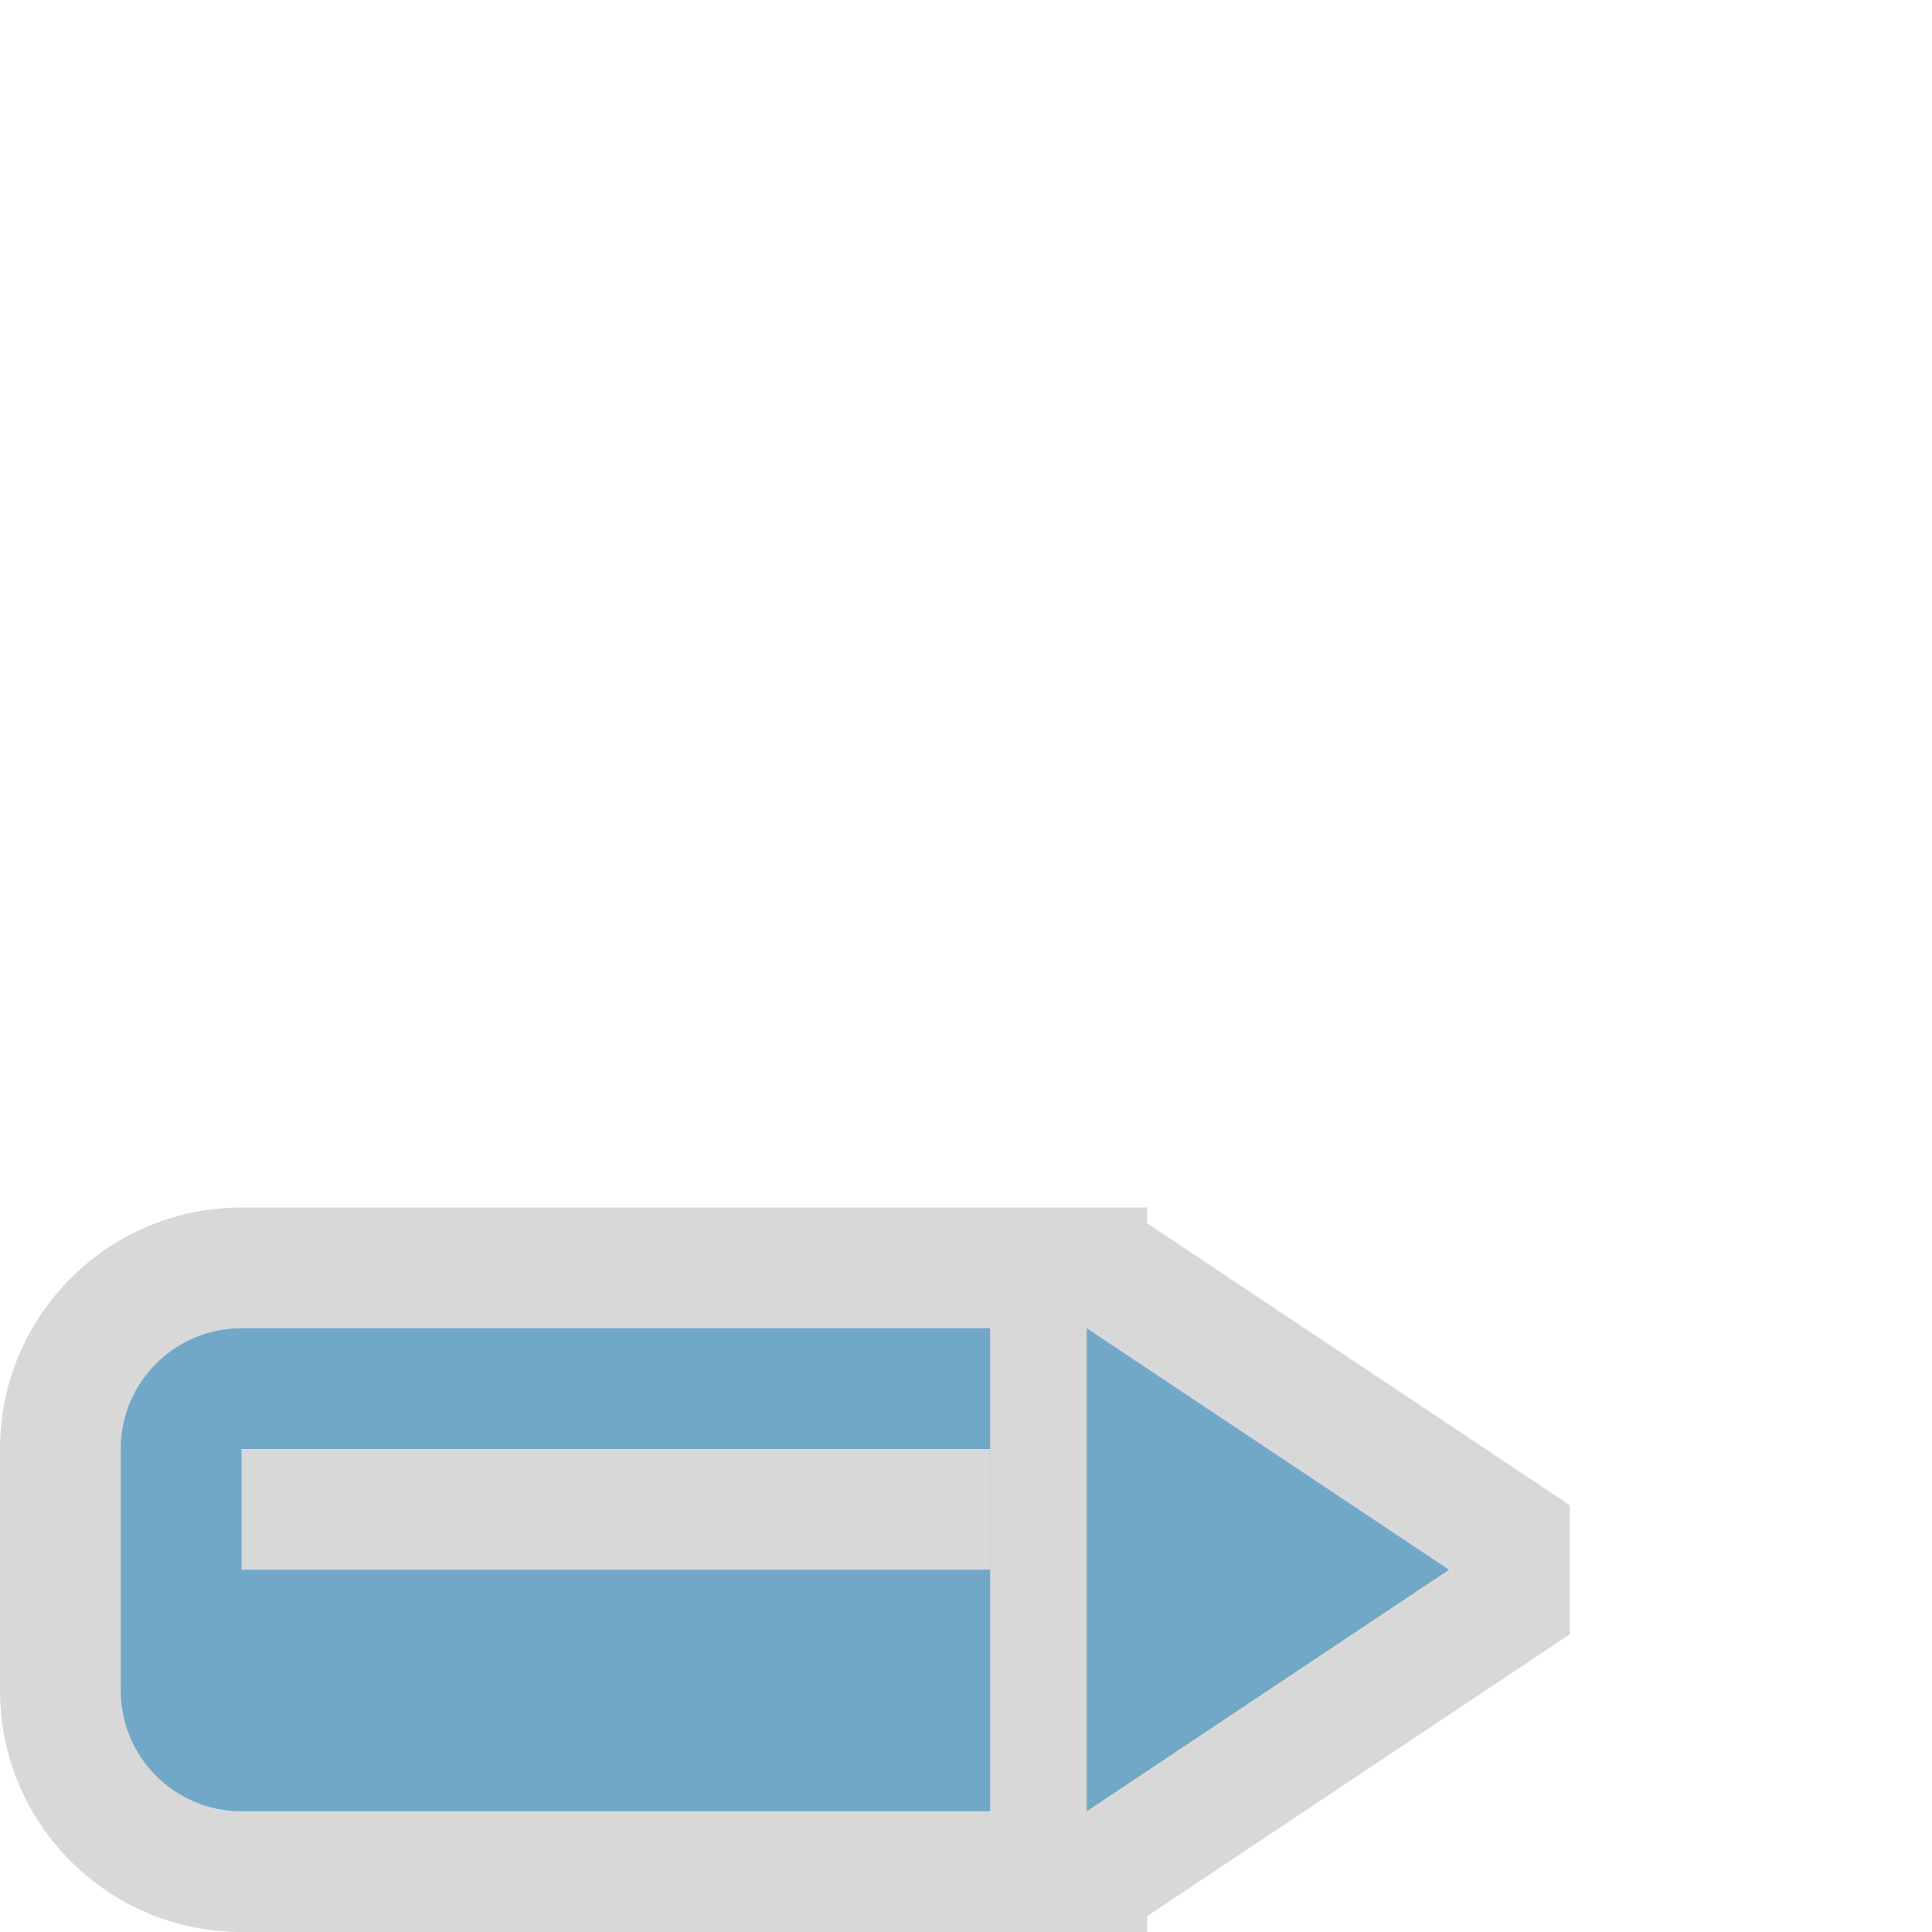
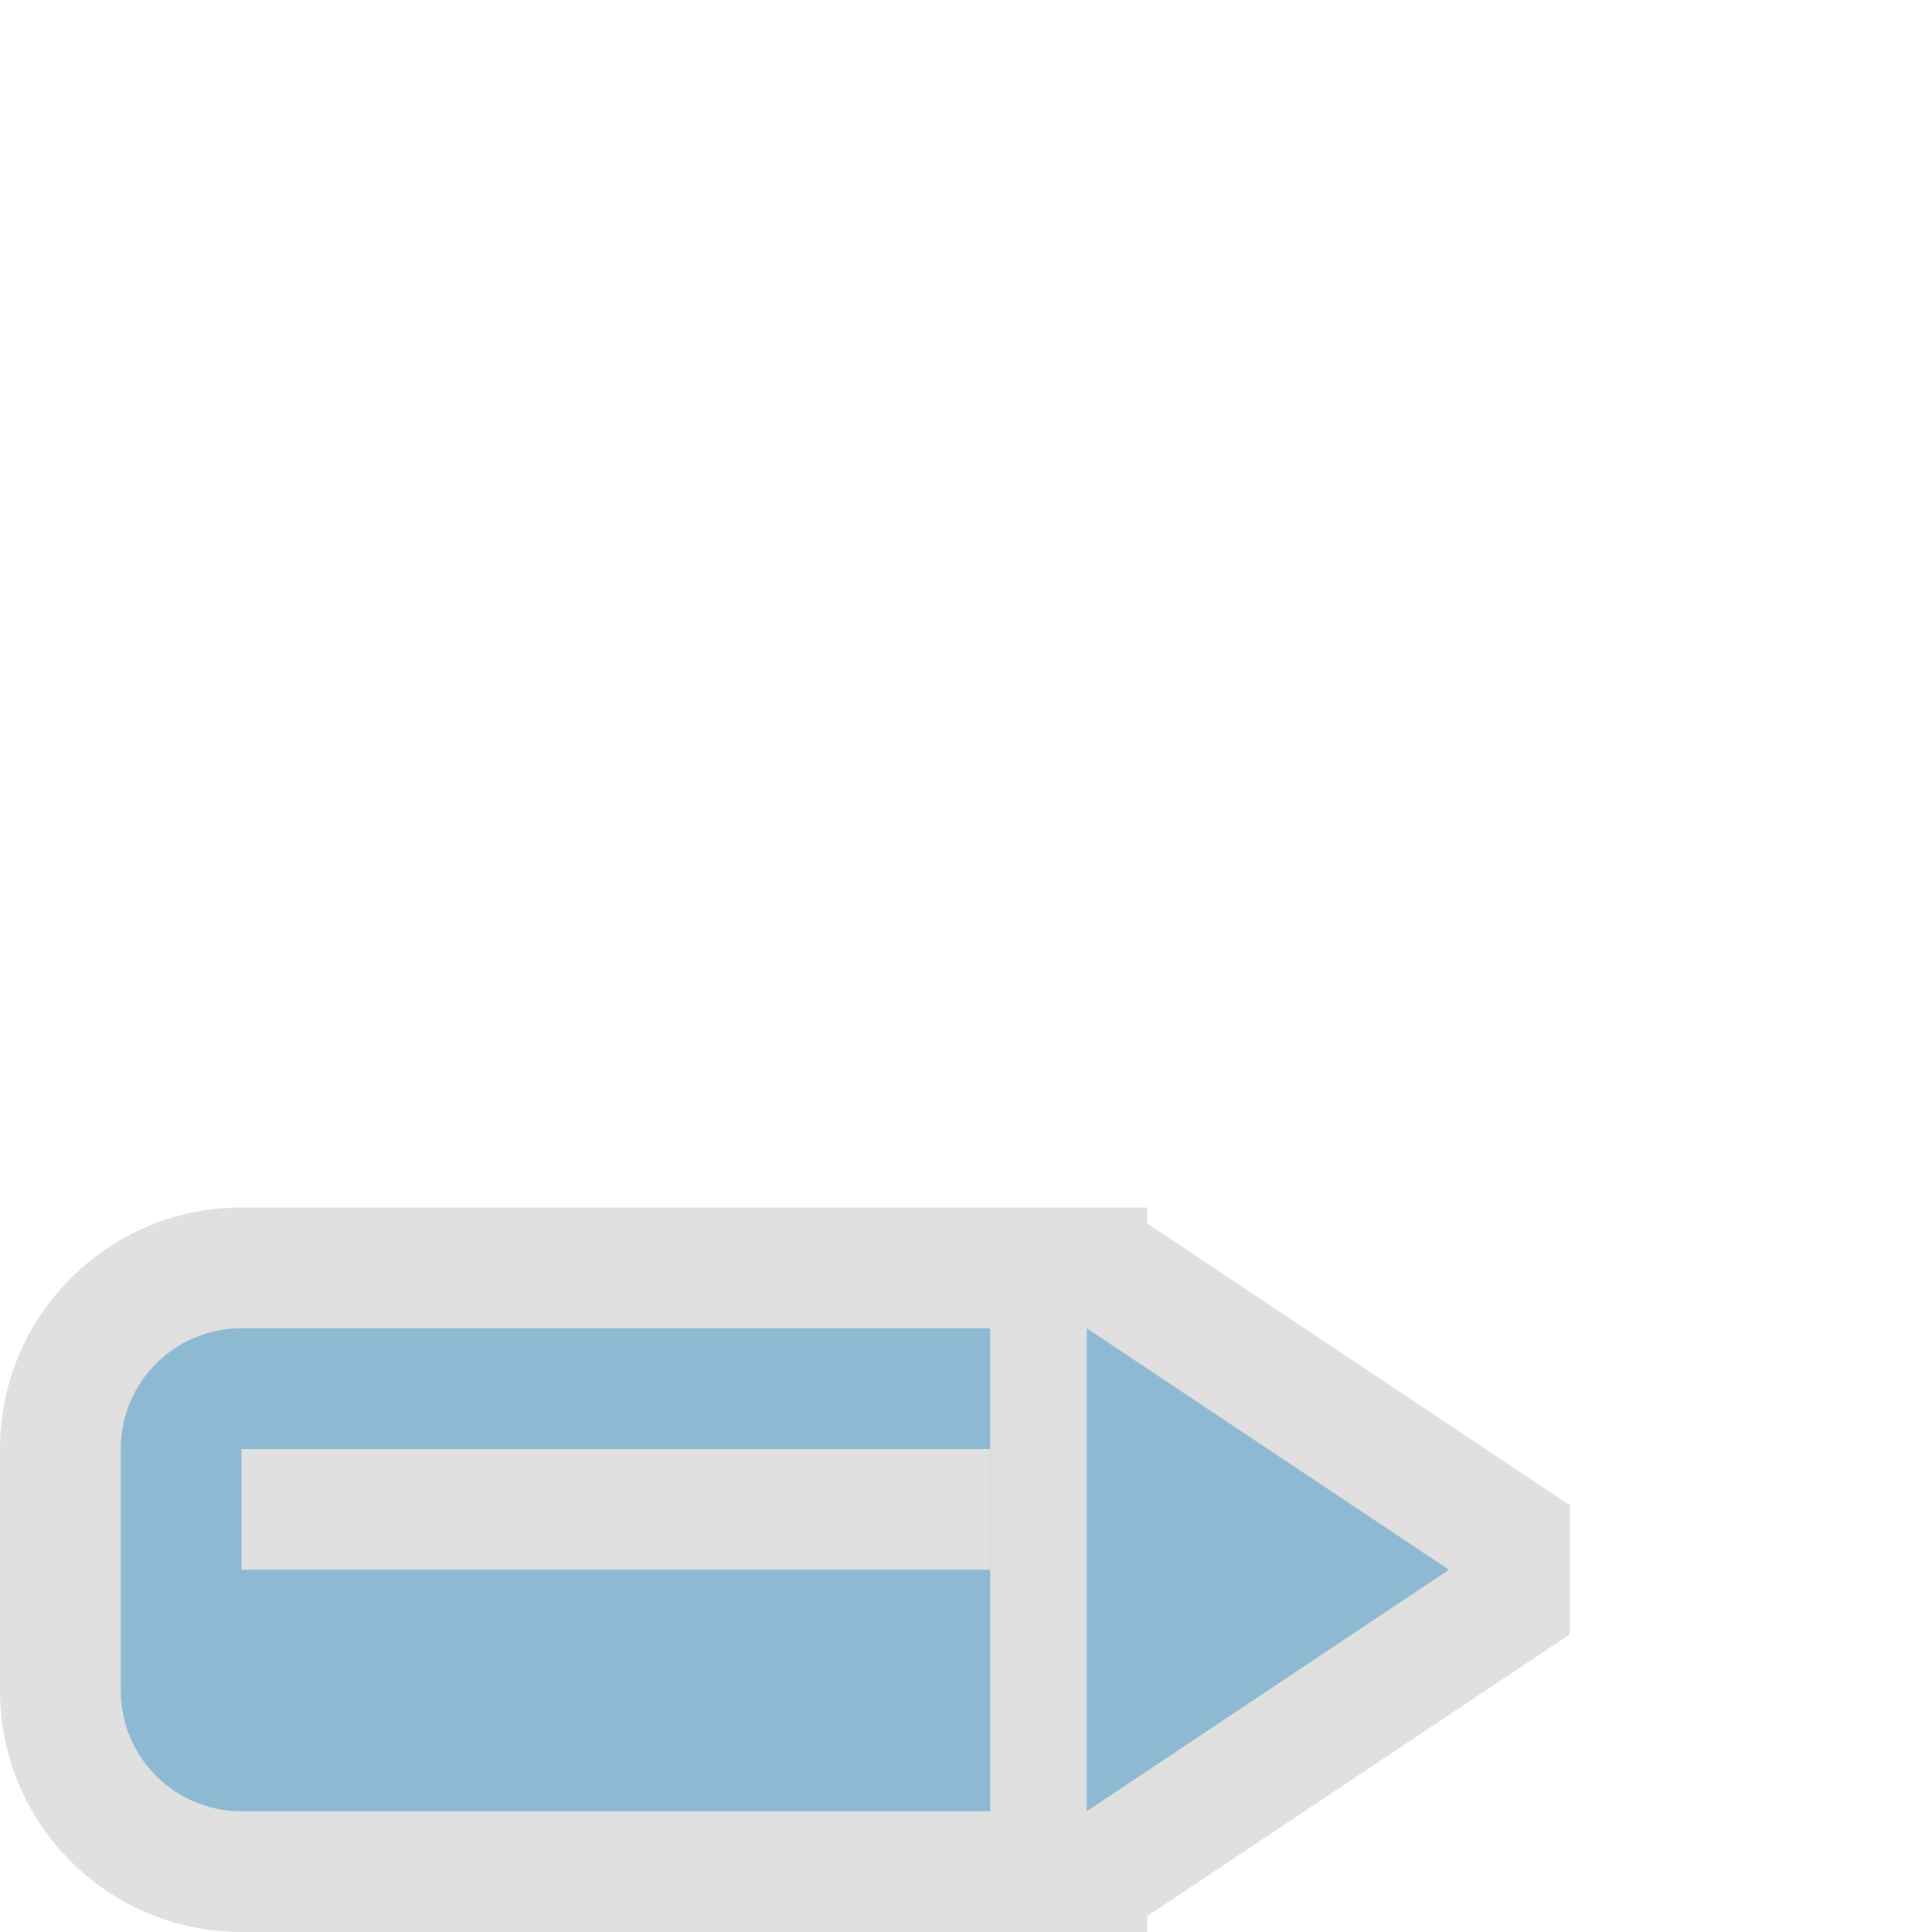
<svg xmlns="http://www.w3.org/2000/svg" width="16" height="16" viewBox="0 0 16 16">
-   <g>
-     <rect width="16" height="16" fill="#ffe3ff" opacity="0" />
-     <g>
-       <g>
-         <path d="M13,13.535v-1.07L9.5,10.131V10H2a2,2,0,0,0-2,2v2a2,2,0,0,0,2,2H9.5v-.131Z" fill="#d8d8d8" />
-         <path d="M9,11v4l3-2Zm-.8,0v4H2a1,1,0,0,1-1-1V12a1,1,0,0,1,1-1Z" fill="#71a7c7" />
-         <rect x="2" y="12" width="6.2" height="1" fill="#d8d8d8" />
-       </g>
-     </g>
+   <g opacity="0.8">
+     <path d="M13,13.535v-1.07L9.5,10.131V10H2a2,2,0,0,0-2,2v2a2,2,0,0,0,2,2H9.5v-.131Z" fill="#d8d8d8" />
+     <path d="M9,11v4l3-2Zm-.8,0v4H2a1,1,0,0,1-1-1V12a1,1,0,0,1,1-1Z" fill="#71a7c7" />
+     <rect x="2" y="12" width="6.2" height="1" fill="#d8d8d8" />
  </g>
</svg>
